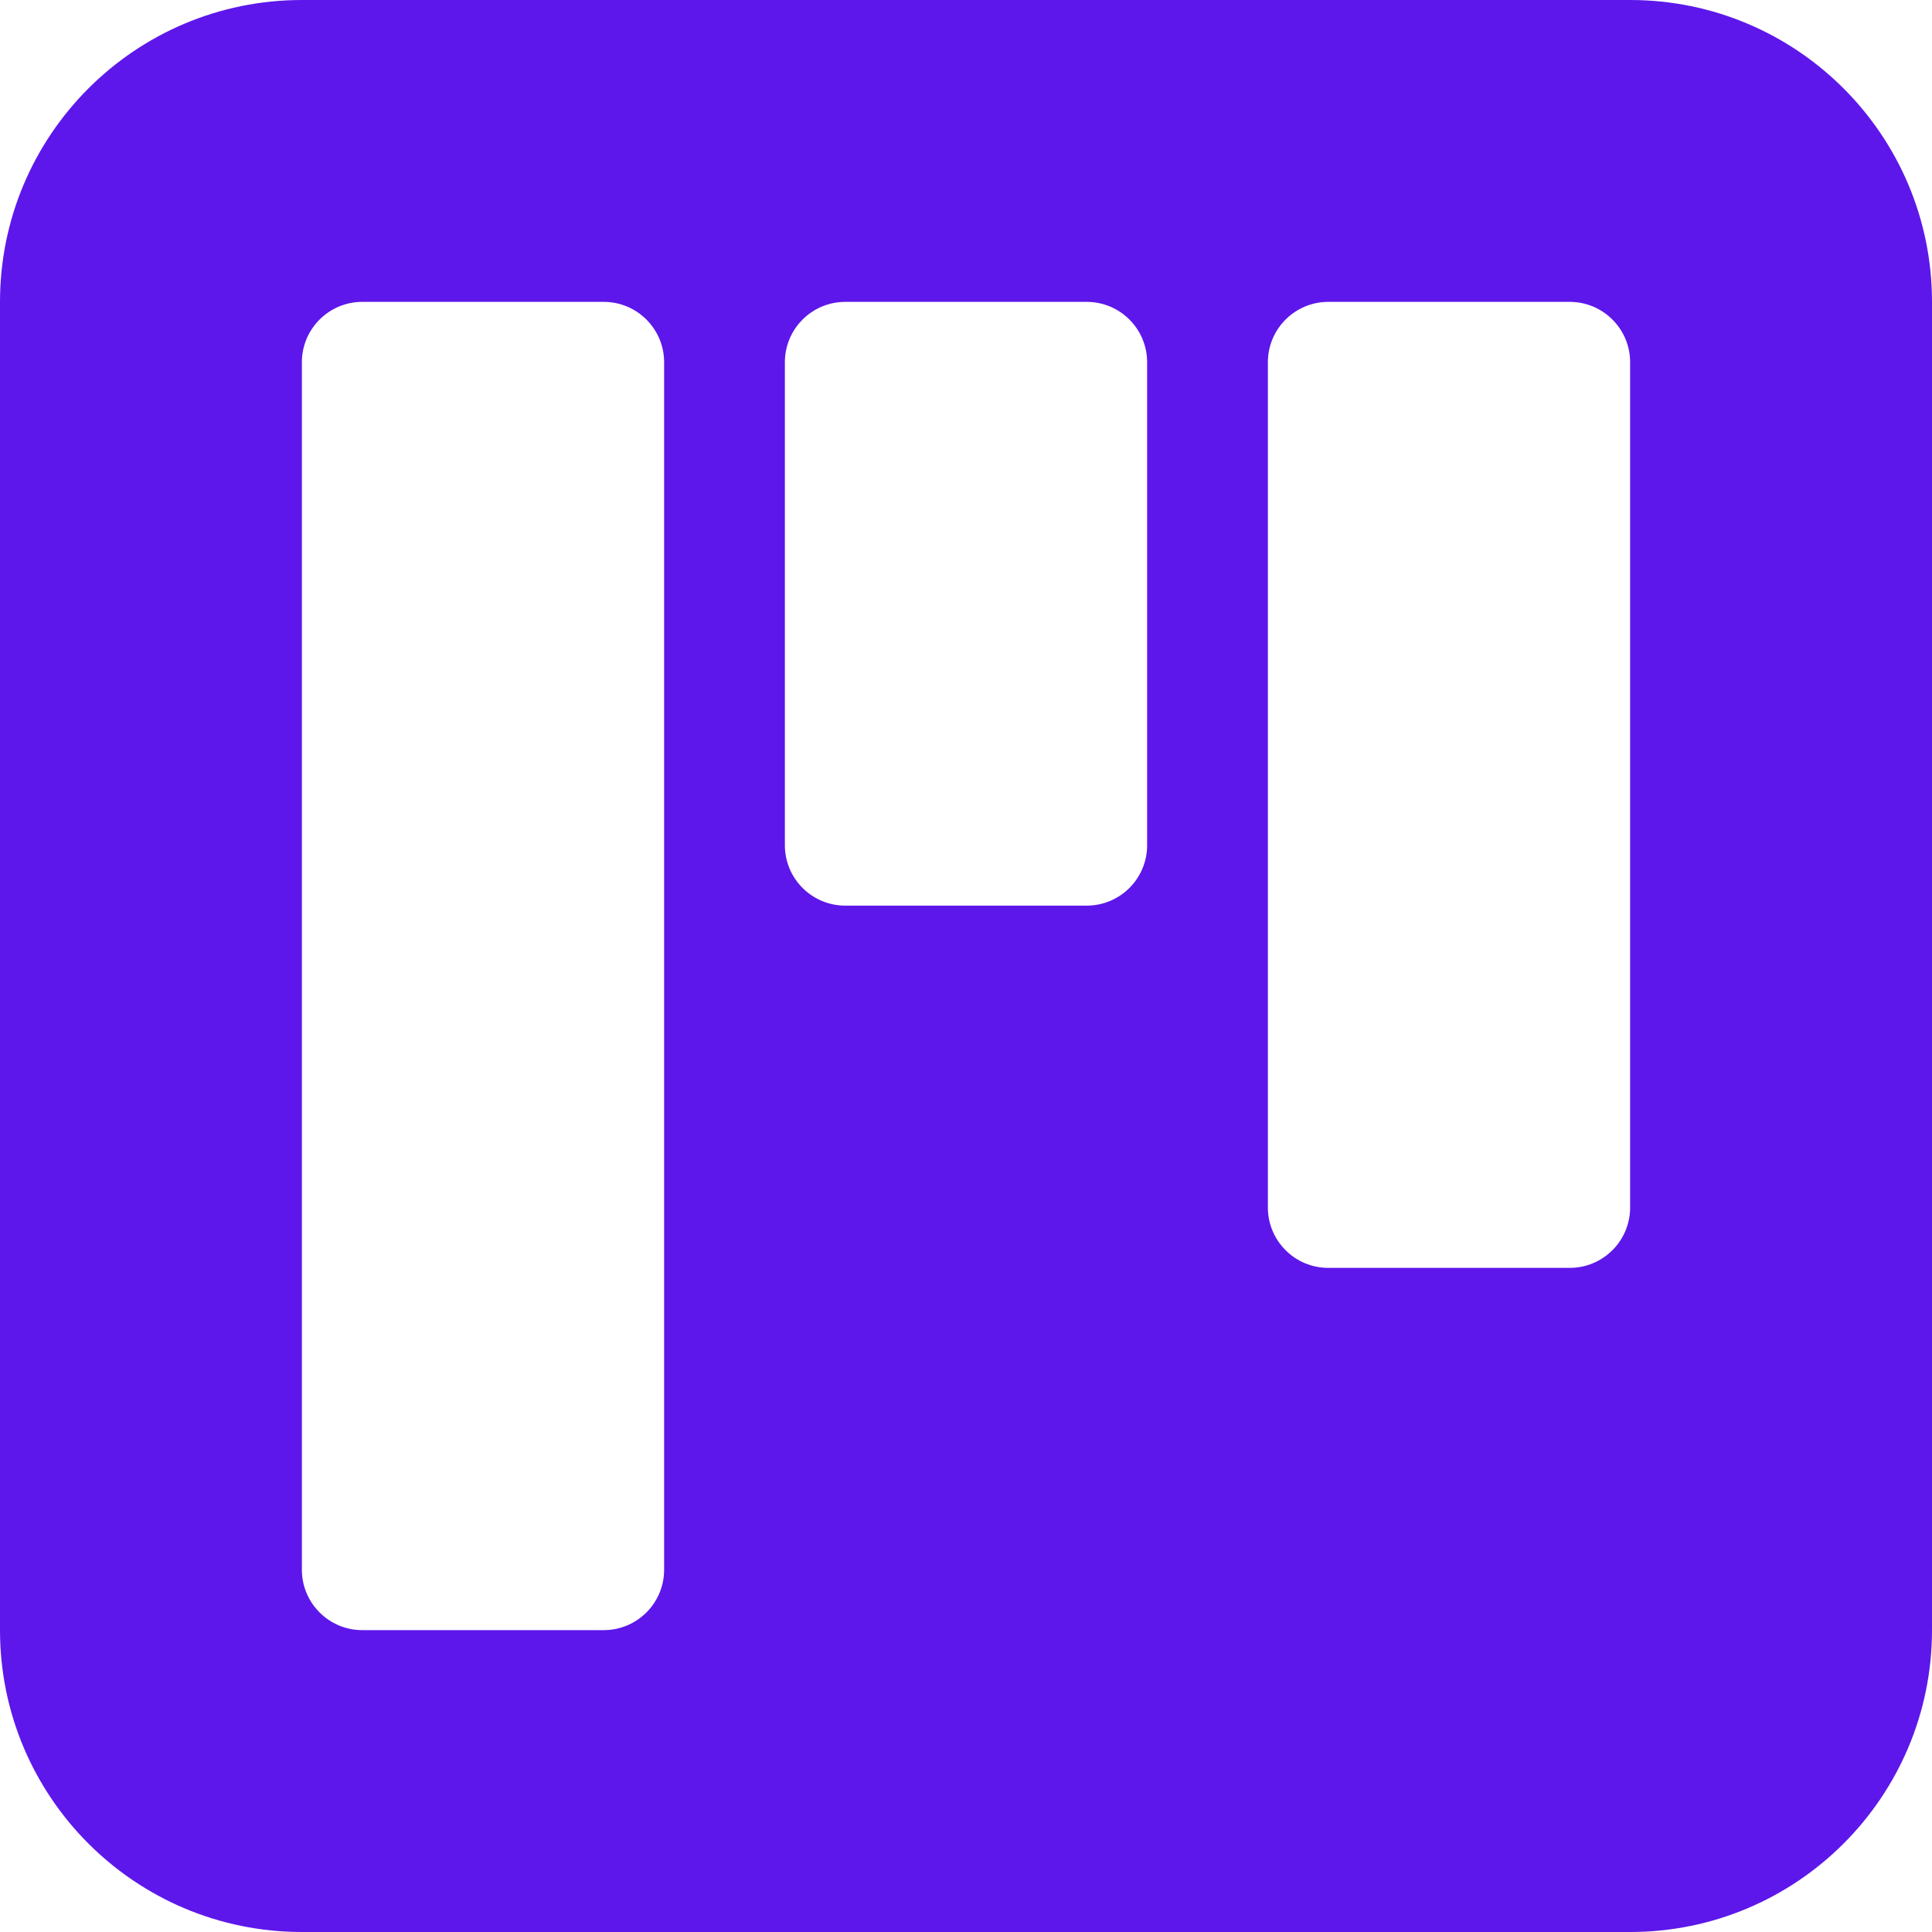
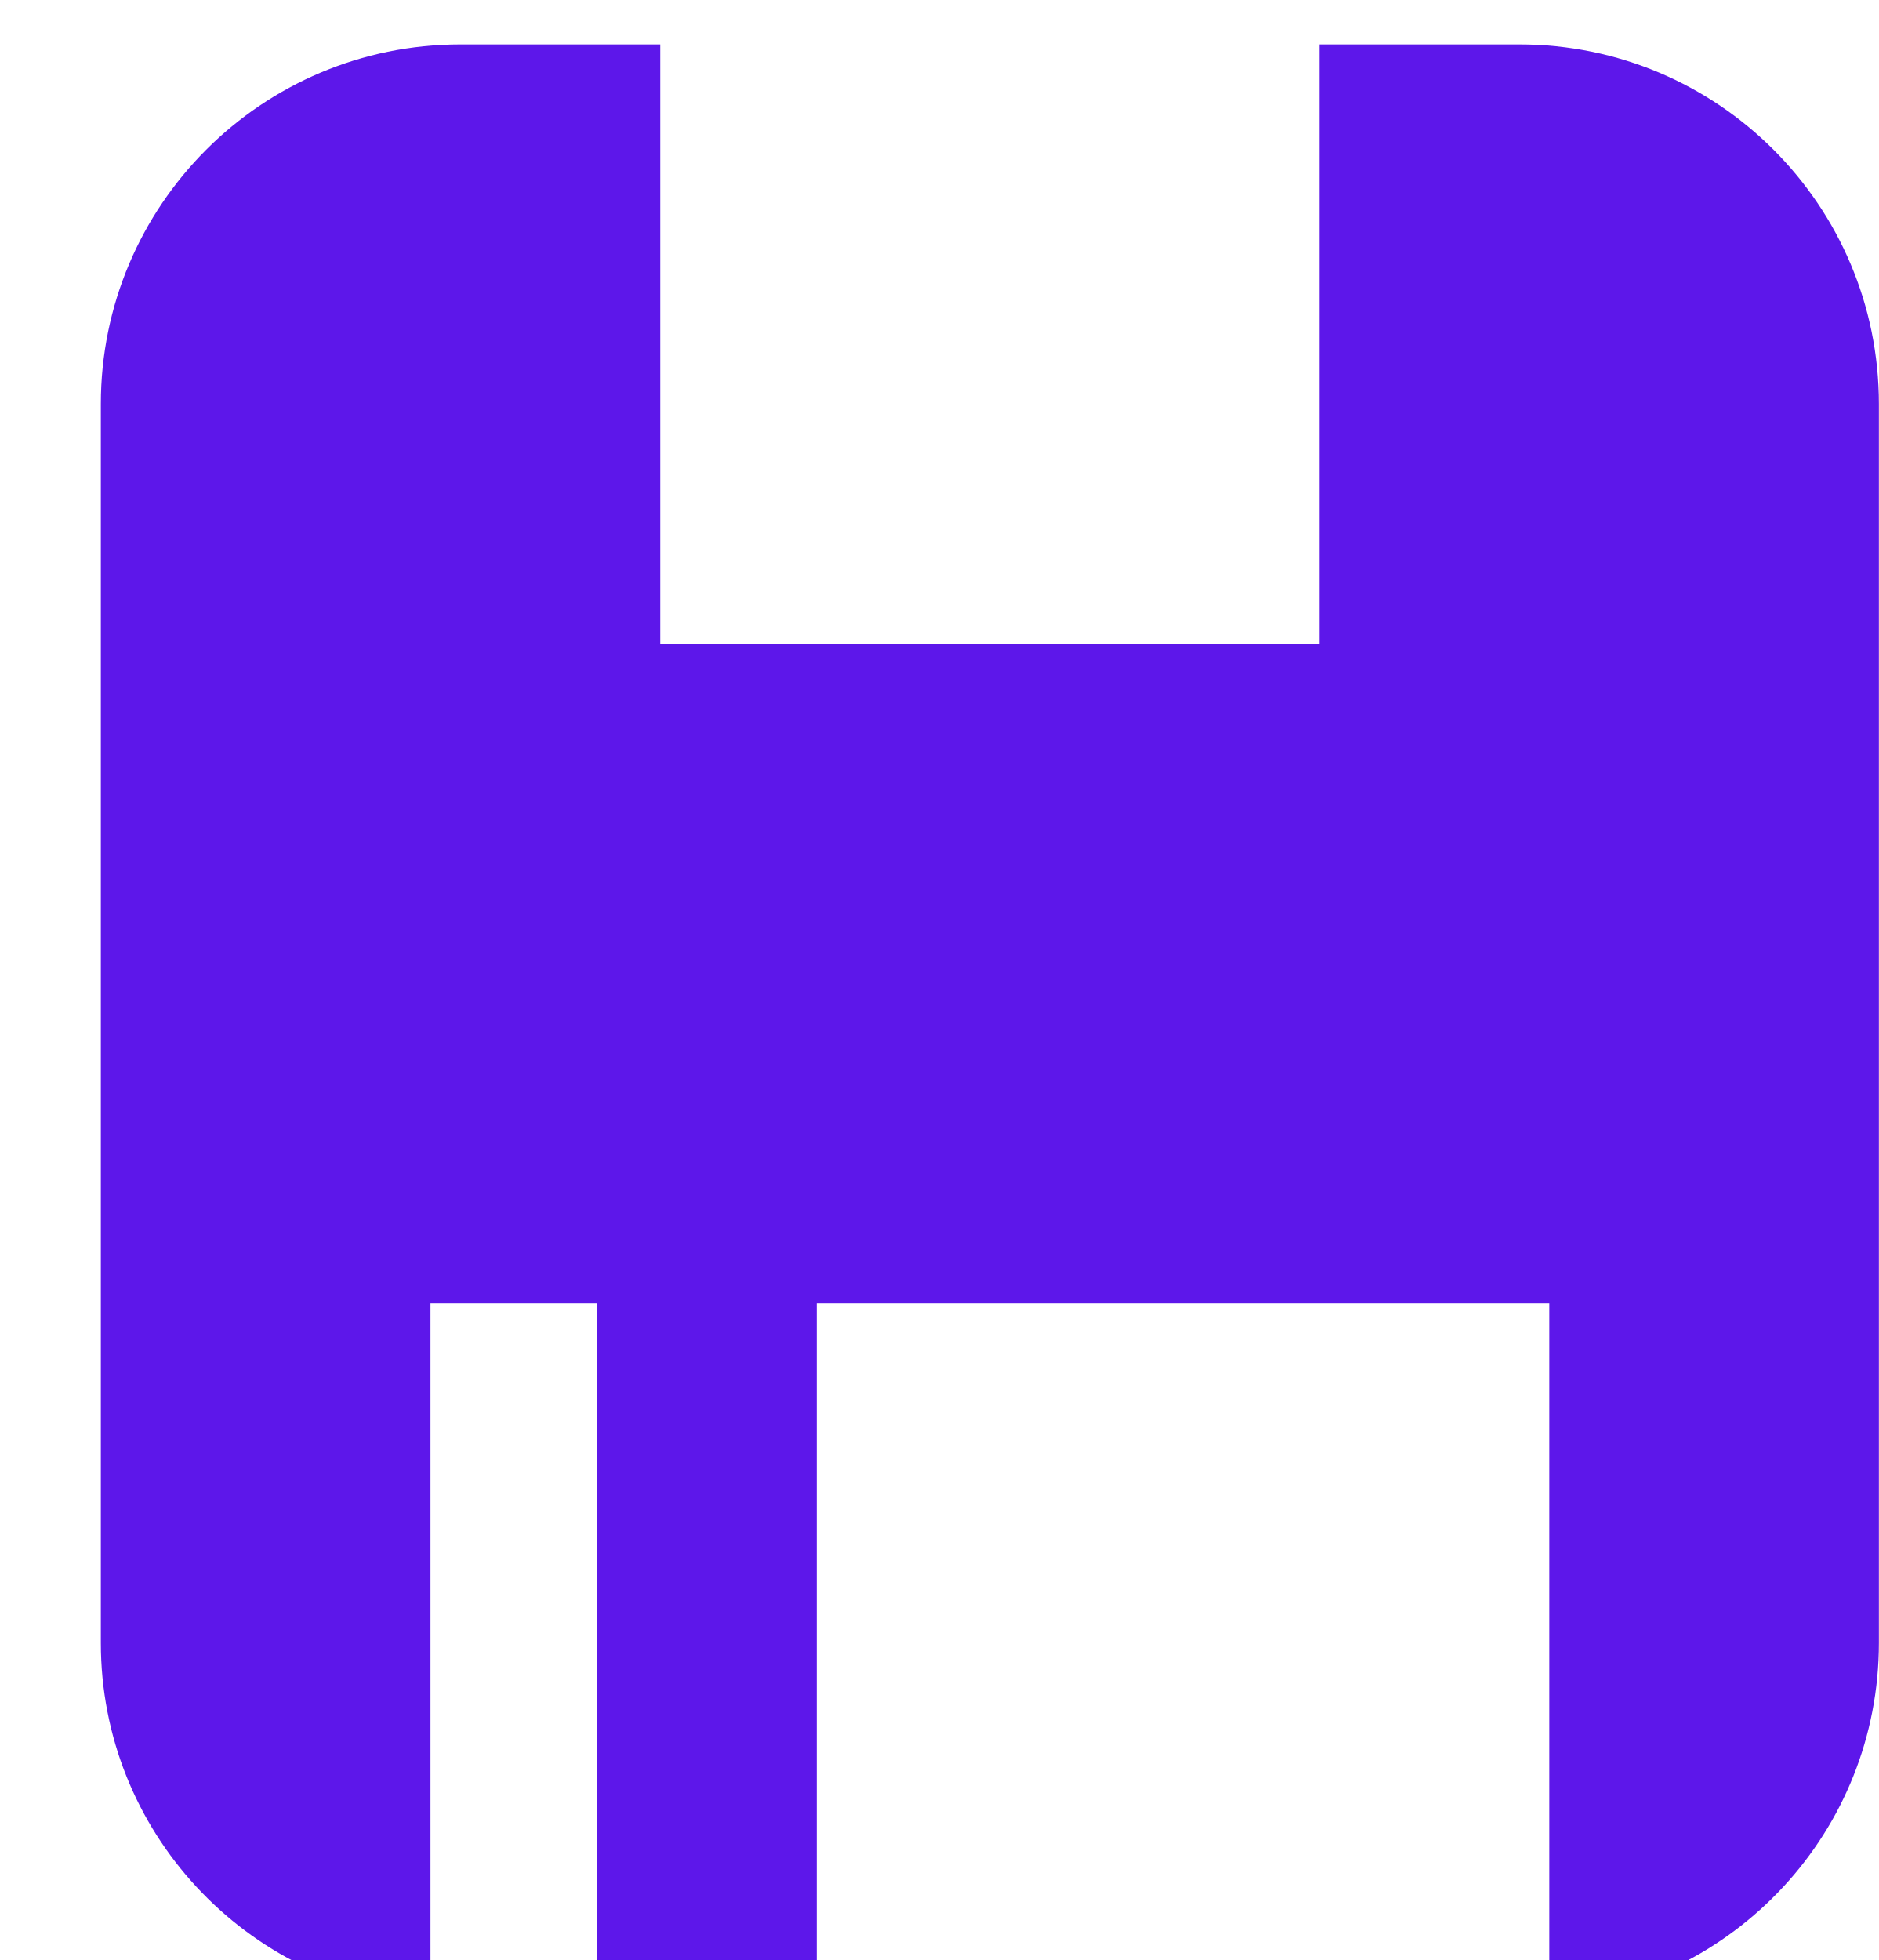
- <svg xmlns="http://www.w3.org/2000/svg" width="120" height="120" viewBox="0 0 32 32" fill="none">
-   <path fill-rule="evenodd" clip-rule="evenodd" d="M0 5C0 2.239 2.239 0 5 0H27C29.761 0 32 2.239 32 5V27C32 29.761 29.761 32 27 32H5C2.239 32 0 29.761 0 27V5ZM5 6C5 5.448 5.448 5 6 5H10C10.552 5 11 5.448 11 6V26C11 26.552 10.552 27 10 27H6C5.448 27 5 26.552 5 26V6ZM13 6C13 5.448 13.448 5 14 5H18C18.552 5 19 5.448 19 6V14C19 14.552 18.552 15 18 15H14C13.448 15 13 14.552 13 14V6ZM21 6C21 5.448 21.448 5 22 5H26C26.552 5 27 5.448 27 6V20C27 20.552 26.552 21 26 21H22C21.448 21 21 20.552 21 20V6Z" fill="#5d17ea" />
+ <svg xmlns="http://www.w3.org/2000/svg" width="91.812" height="95.762" viewBox="0 0 91.812 95.762">
+   <path fill="#5d17ea" d="M74.239,2.17h-9.761v29.286H32.261V2.17h-9.762c-9.704,0-17.572,7.867-17.572,17.572v60.522     c0,9.212,7.09,16.751,16.107,17.498V63.671h8.135v34.165h10.738V63.671h35.797v34.091c9.018-0.747,16.107-8.286,16.107-17.498     V19.742C91.812,10.037,83.943,2.17,74.239,2.17z" />
</svg>
